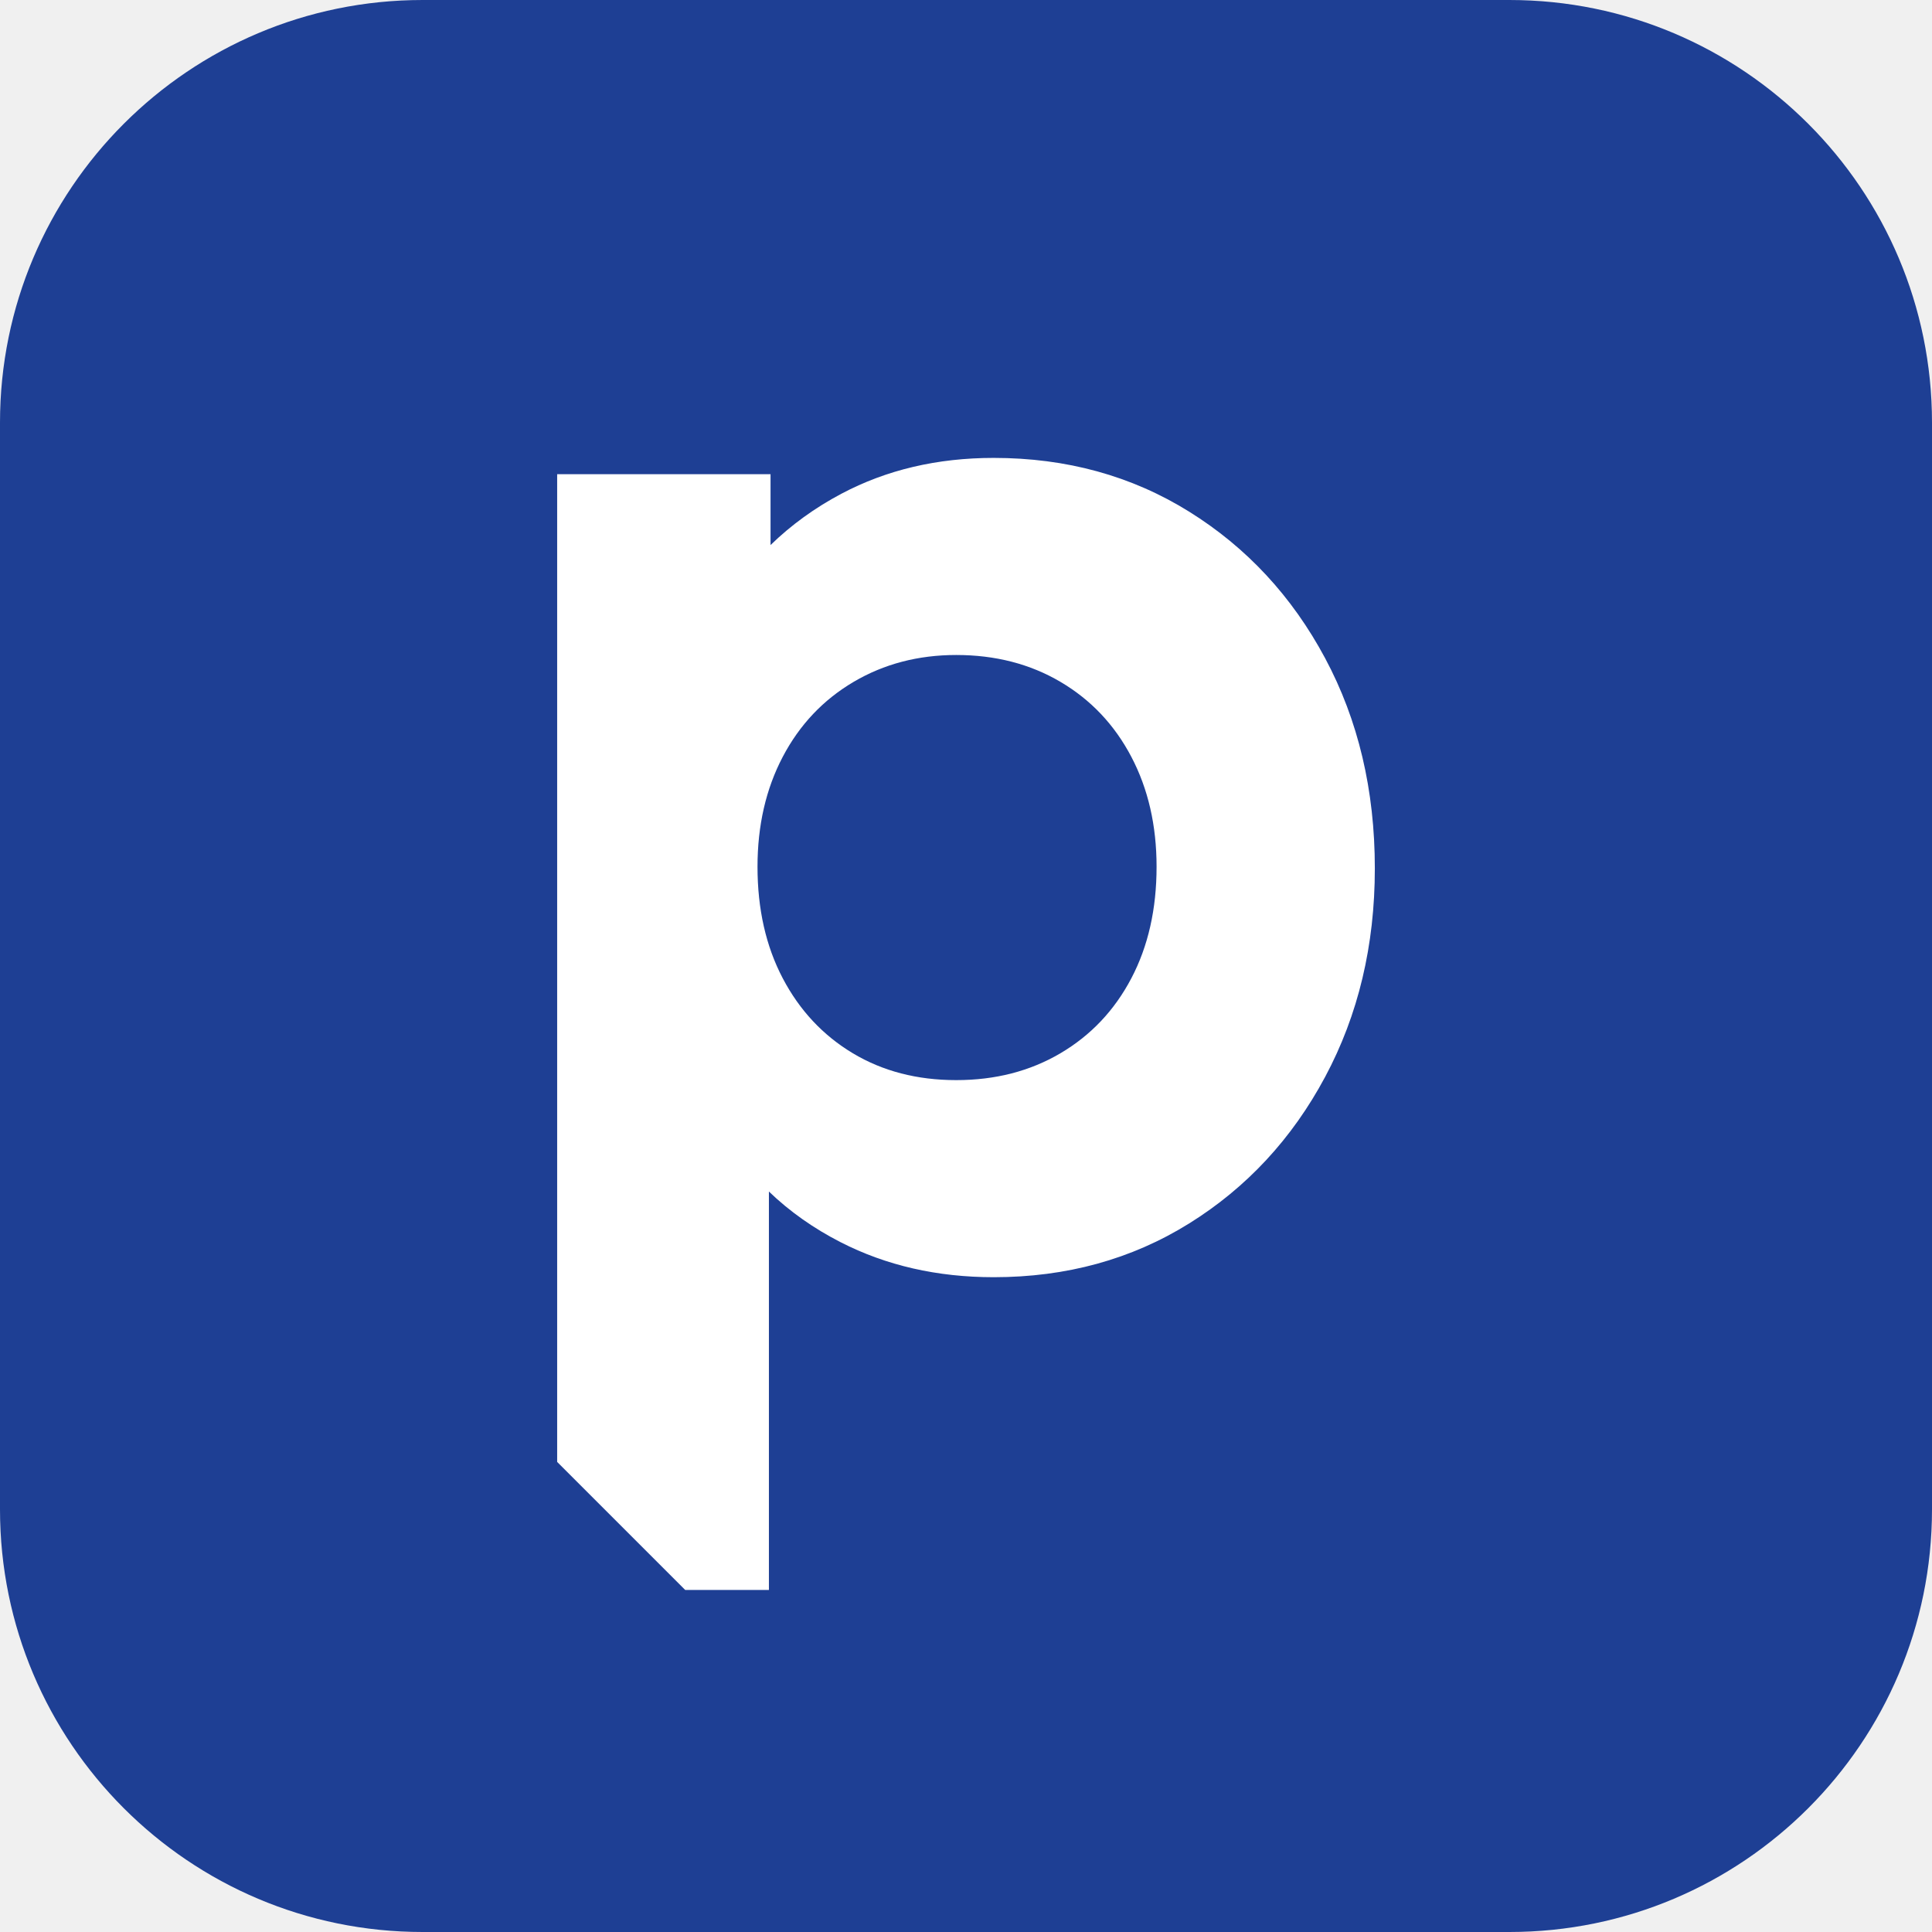
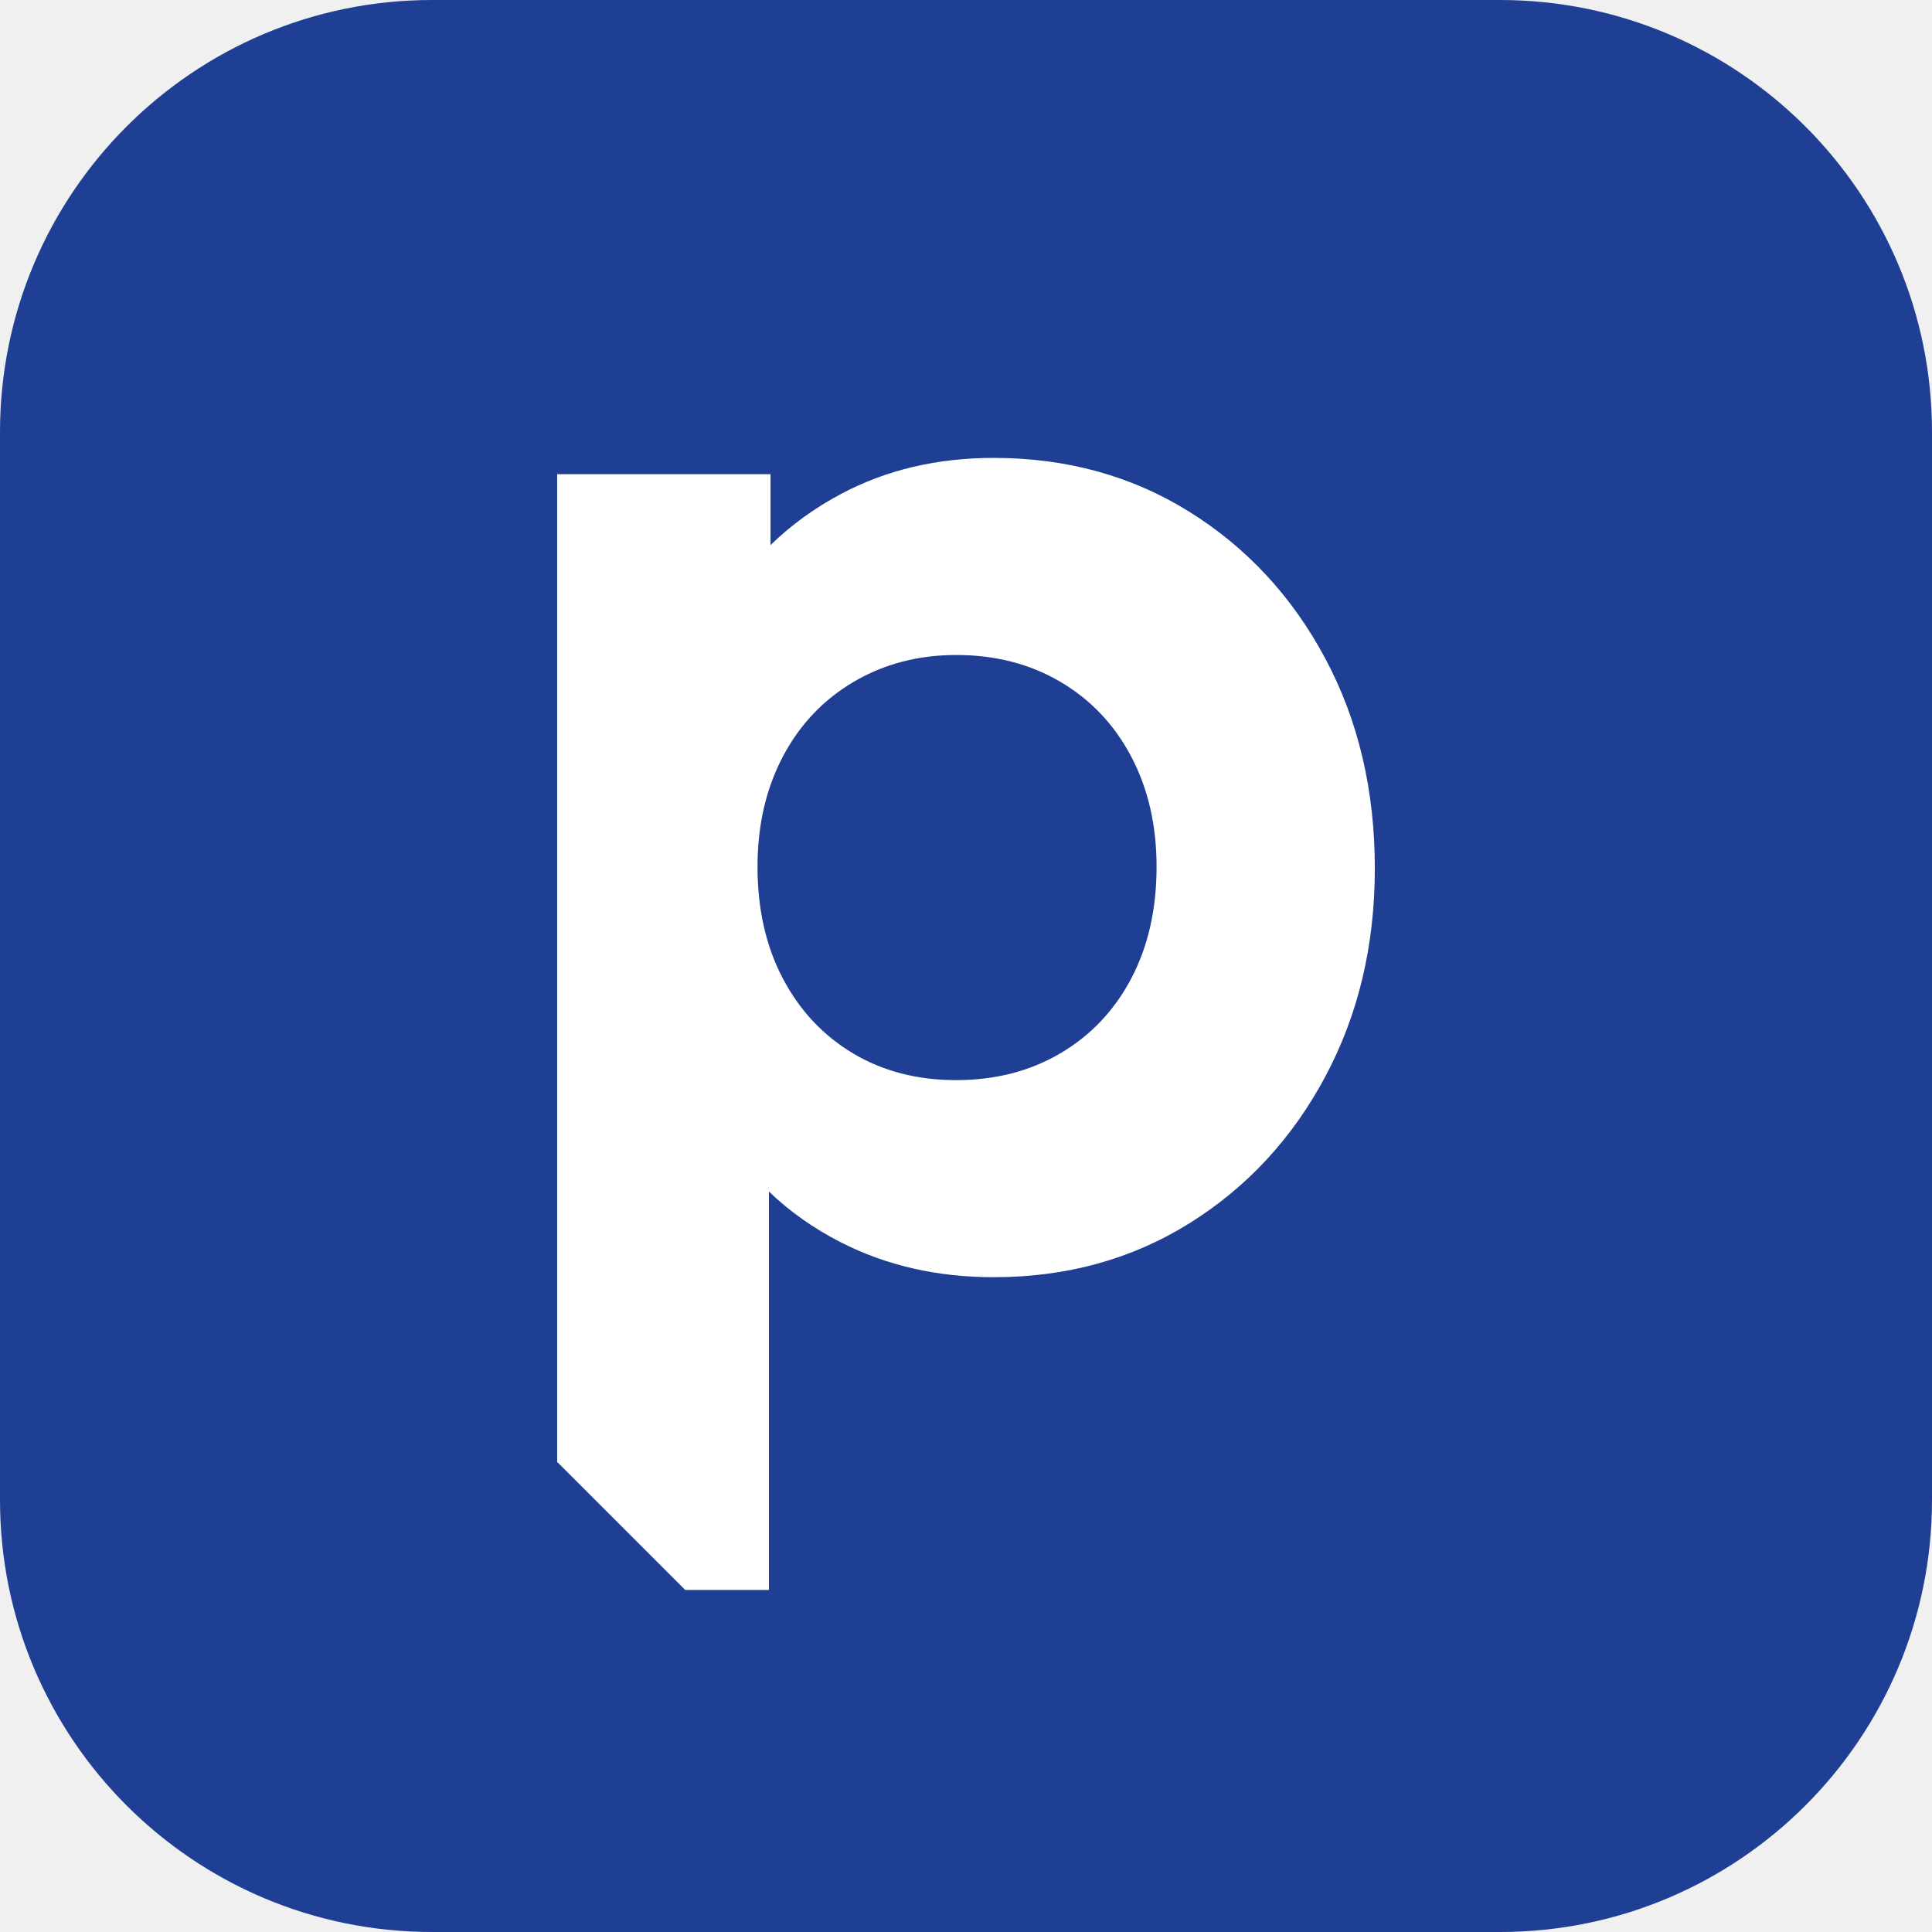
<svg xmlns="http://www.w3.org/2000/svg" viewBox="0 0 1024 1024" width="1024" height="1024">
-   <rect width="1024" height="1024" rx="224" fill="#1E3F94" />
+   <rect width="1024" height="1024" rx="229" fill="#1E3F94" />
  <path fill="#FFFFFF" fill-rule="evenodd" transform="translate(512 542.7) scale(0.86331) translate(1185 145.5)" d="M-1168 10Q-1101 10 -1048 -23Q-995 -56 -964.5 -113Q-934 -170 -934 -241Q-934 -313 -964.5 -370Q-995 -427 -1048 -460Q-1101 -493 -1168 -493Q-1220 -493 -1261.5 -471Q-1286 -458 -1305 -439.5L-1305 -483L-1436 -483L-1436 123.4L-1357.4 202L-1306 202L-1306 -42.6Q-1287 -24.3 -1262 -11.5Q-1220 10 -1168 10ZM-1191 -111Q-1227 -111 -1254.5 -127.5Q-1282 -144 -1297.5 -173.5Q-1313 -203 -1313 -242Q-1313 -280 -1297.5 -309.5Q-1282 -339 -1254 -355.5Q-1226 -372 -1191 -372Q-1155 -372 -1127 -355.5Q-1099 -339 -1083.5 -309.5Q-1068 -280 -1068 -242Q-1068 -203 -1083.5 -173.5Q-1099 -144 -1127 -127.5Q-1155 -111 -1191 -111Z" />
</svg>
